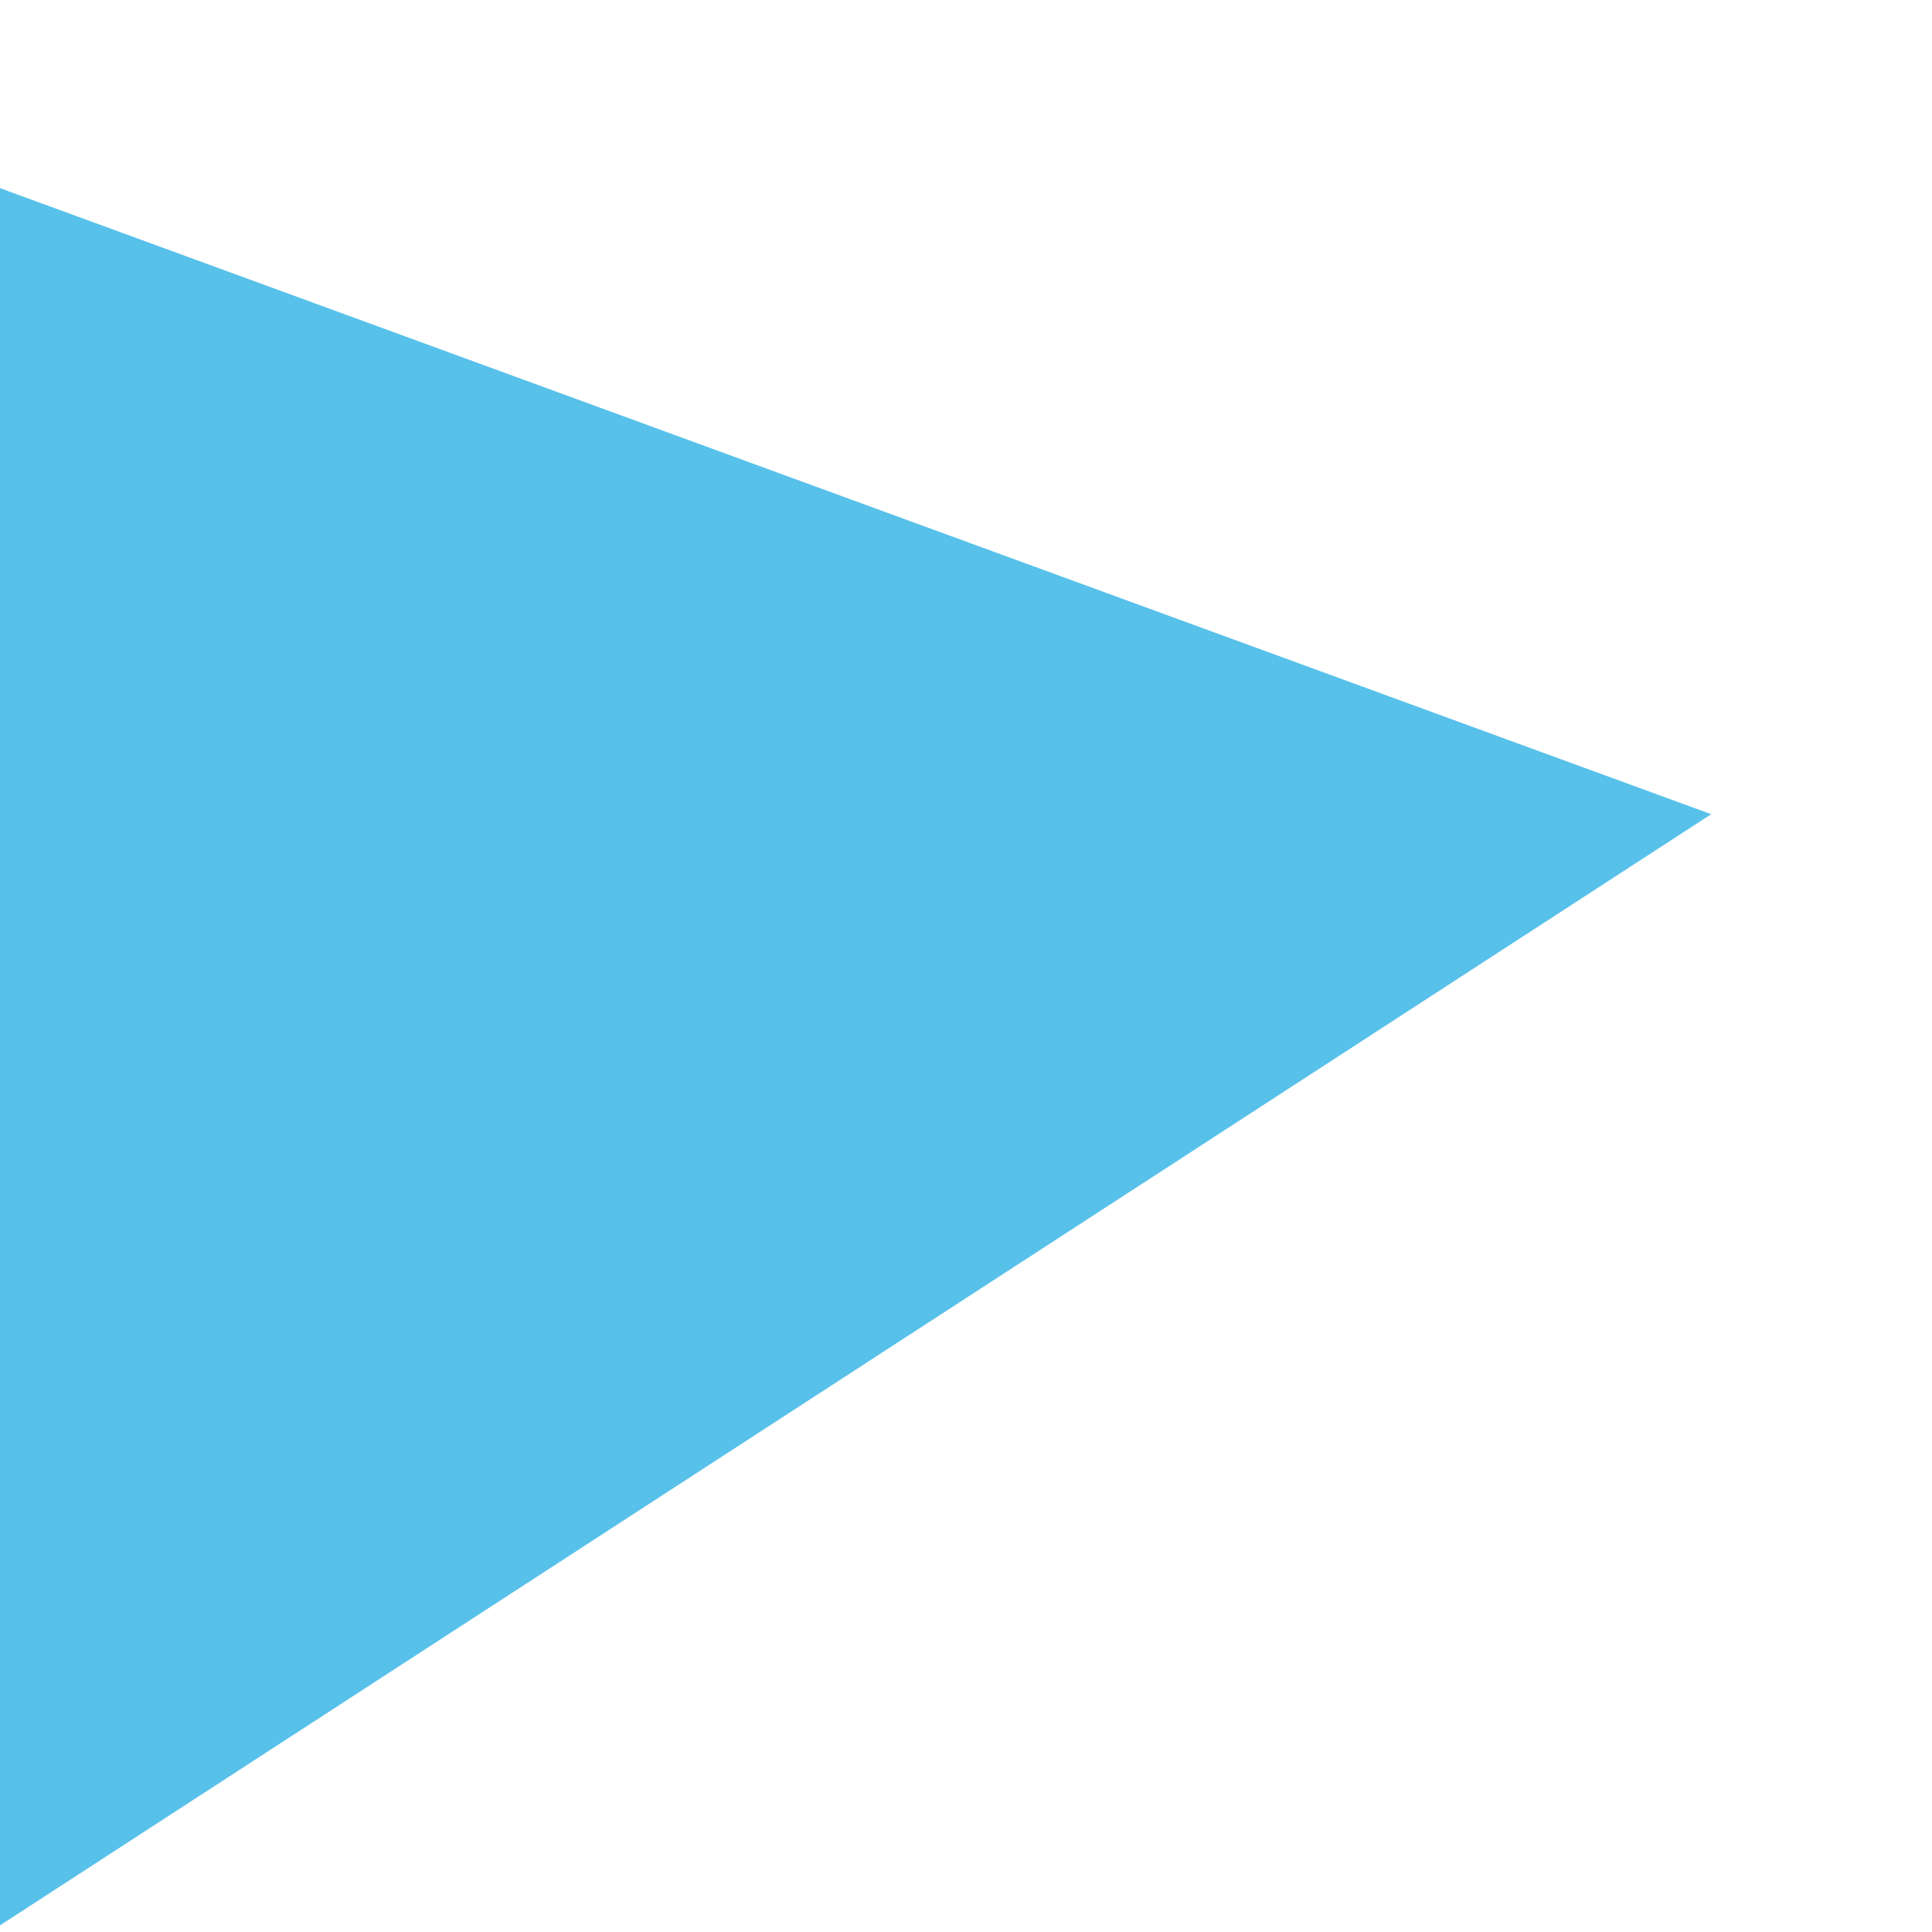
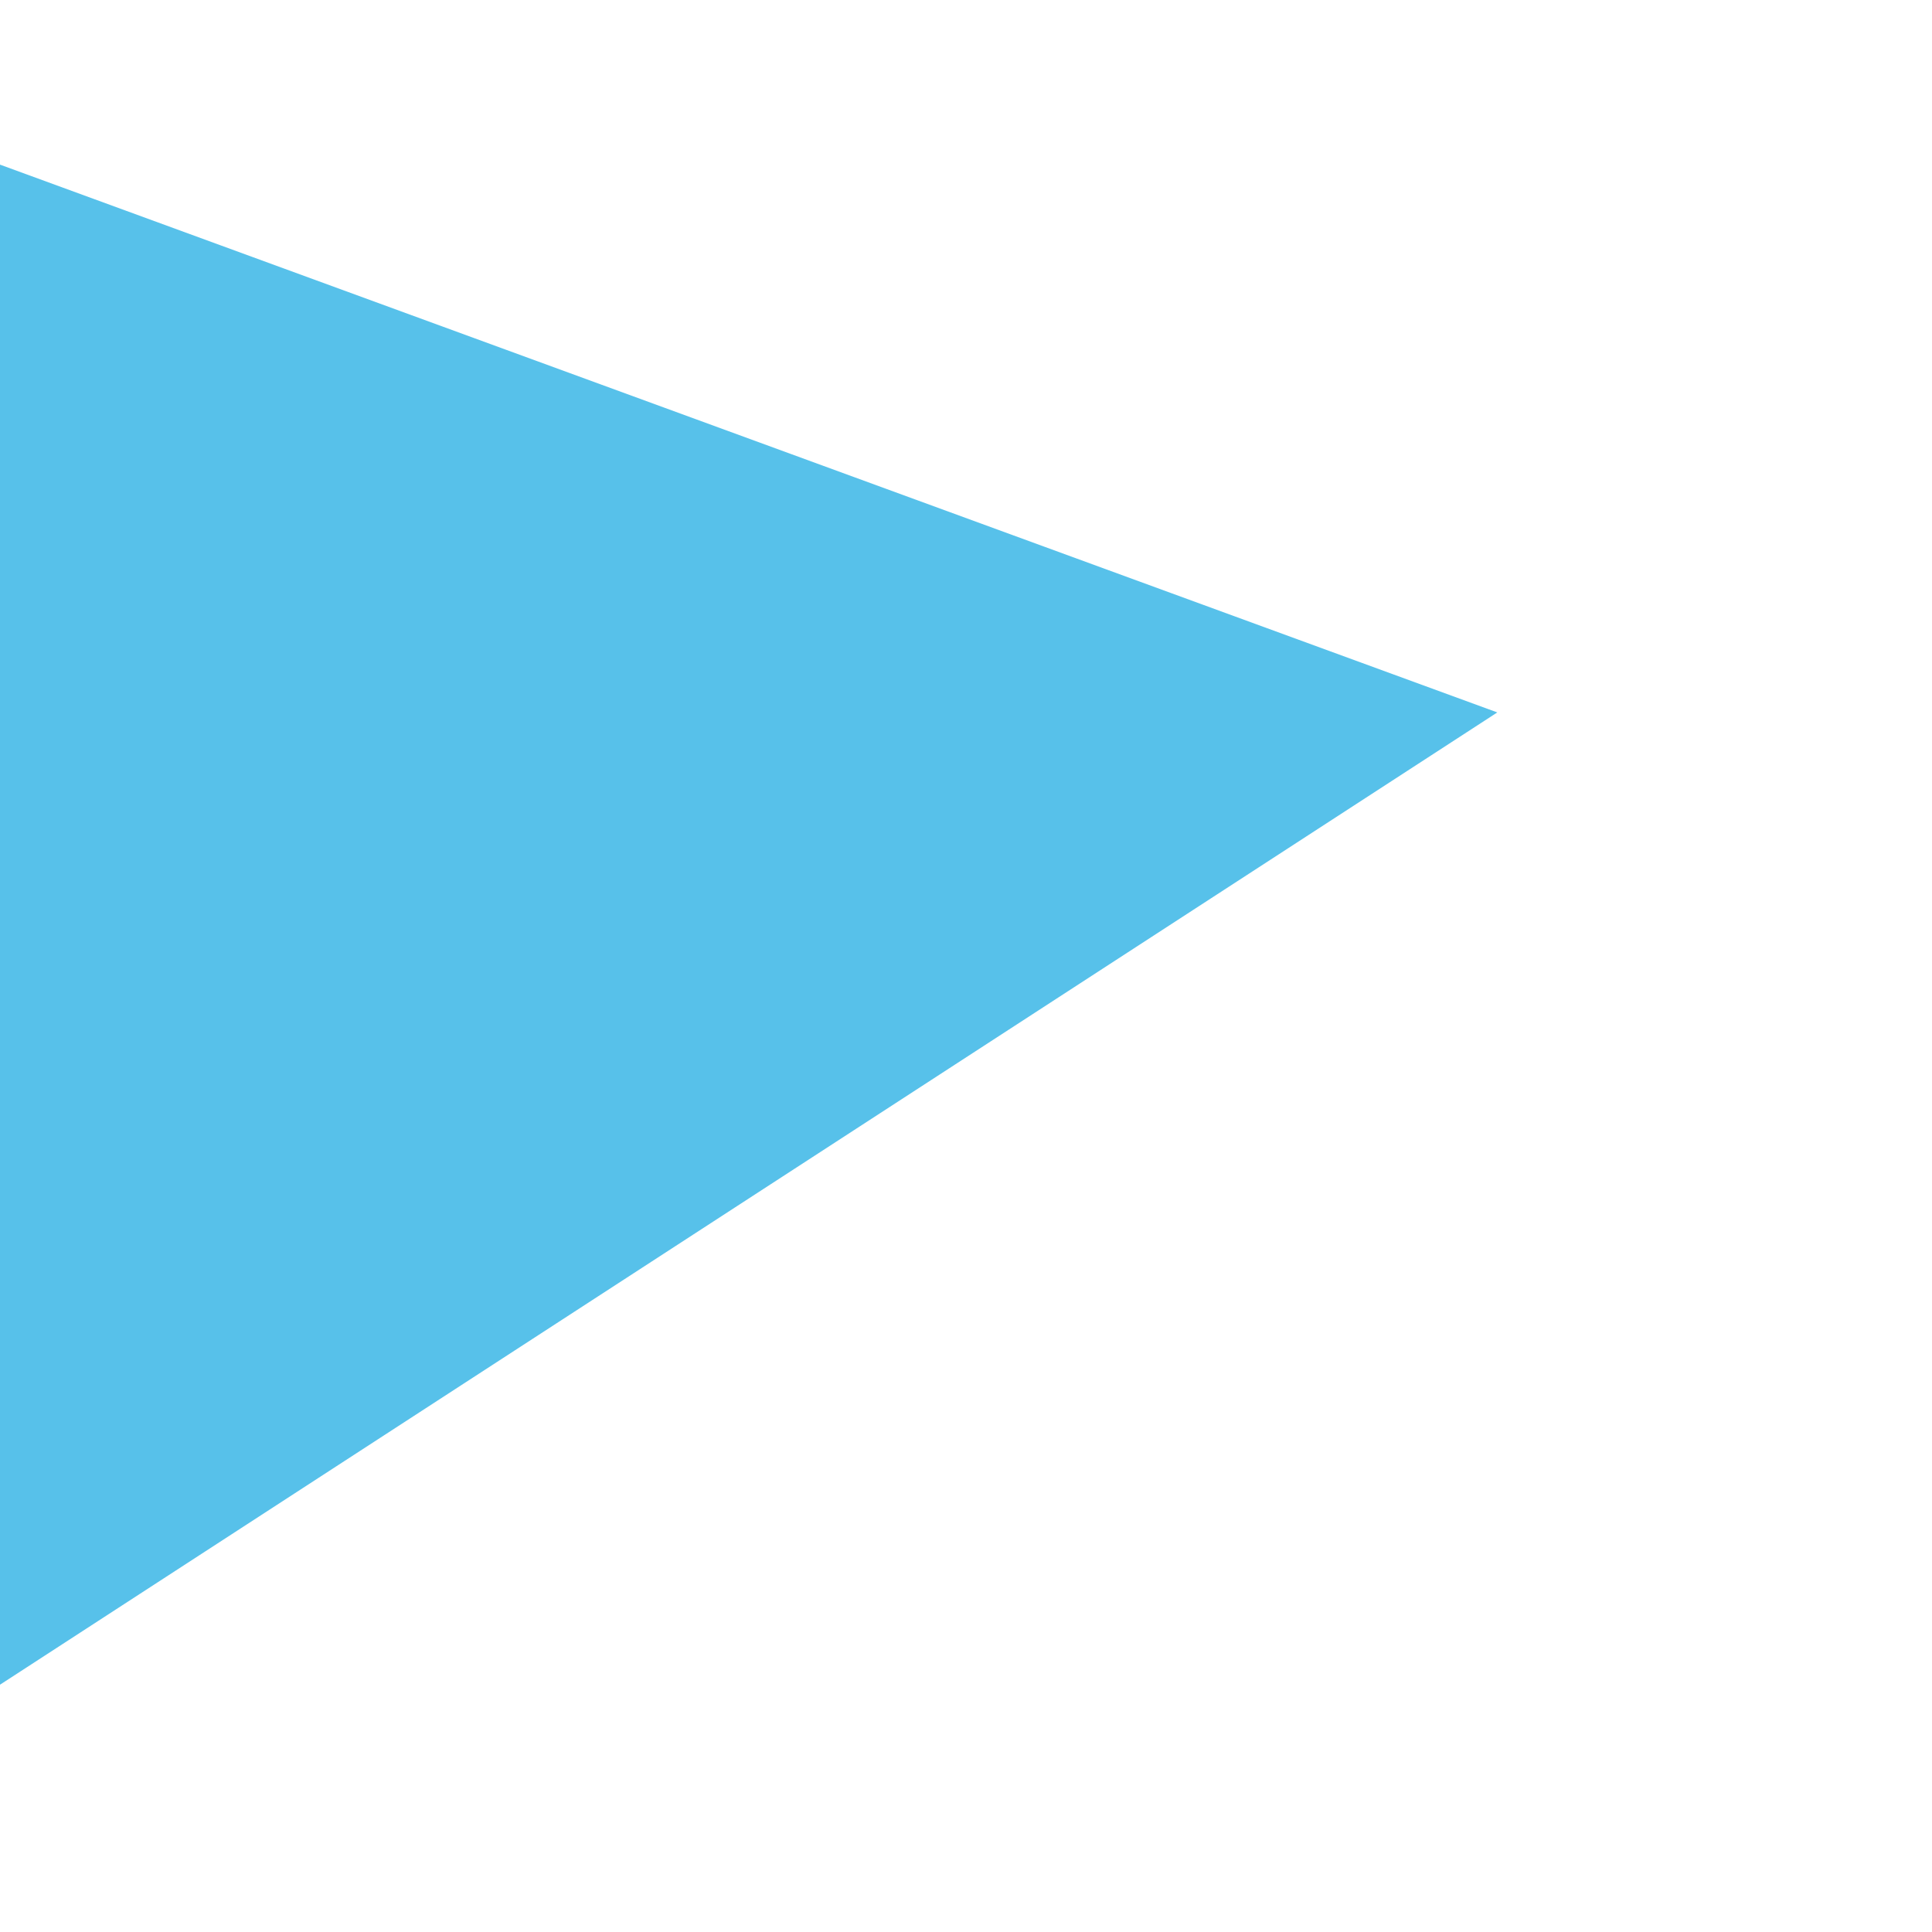
- <svg xmlns="http://www.w3.org/2000/svg" version="1.1" id="Layer_1" x="0px" y="0px" viewBox="150 5 700 700" style="enable-background:new 0 0 500 588;" xml:space="preserve">
+ <svg xmlns="http://www.w3.org/2000/svg" version="1.1" id="Layer_1" x="0px" y="0px" viewBox="150 5 800 800" style="enable-background:new 0 0 500 588;" xml:space="preserve">
  <style type="text/css">
	.st0{fill:#57C1EA;}
</style>
  <polygon class="st0" points="770,300 0,800 -50,0 " />
</svg>
